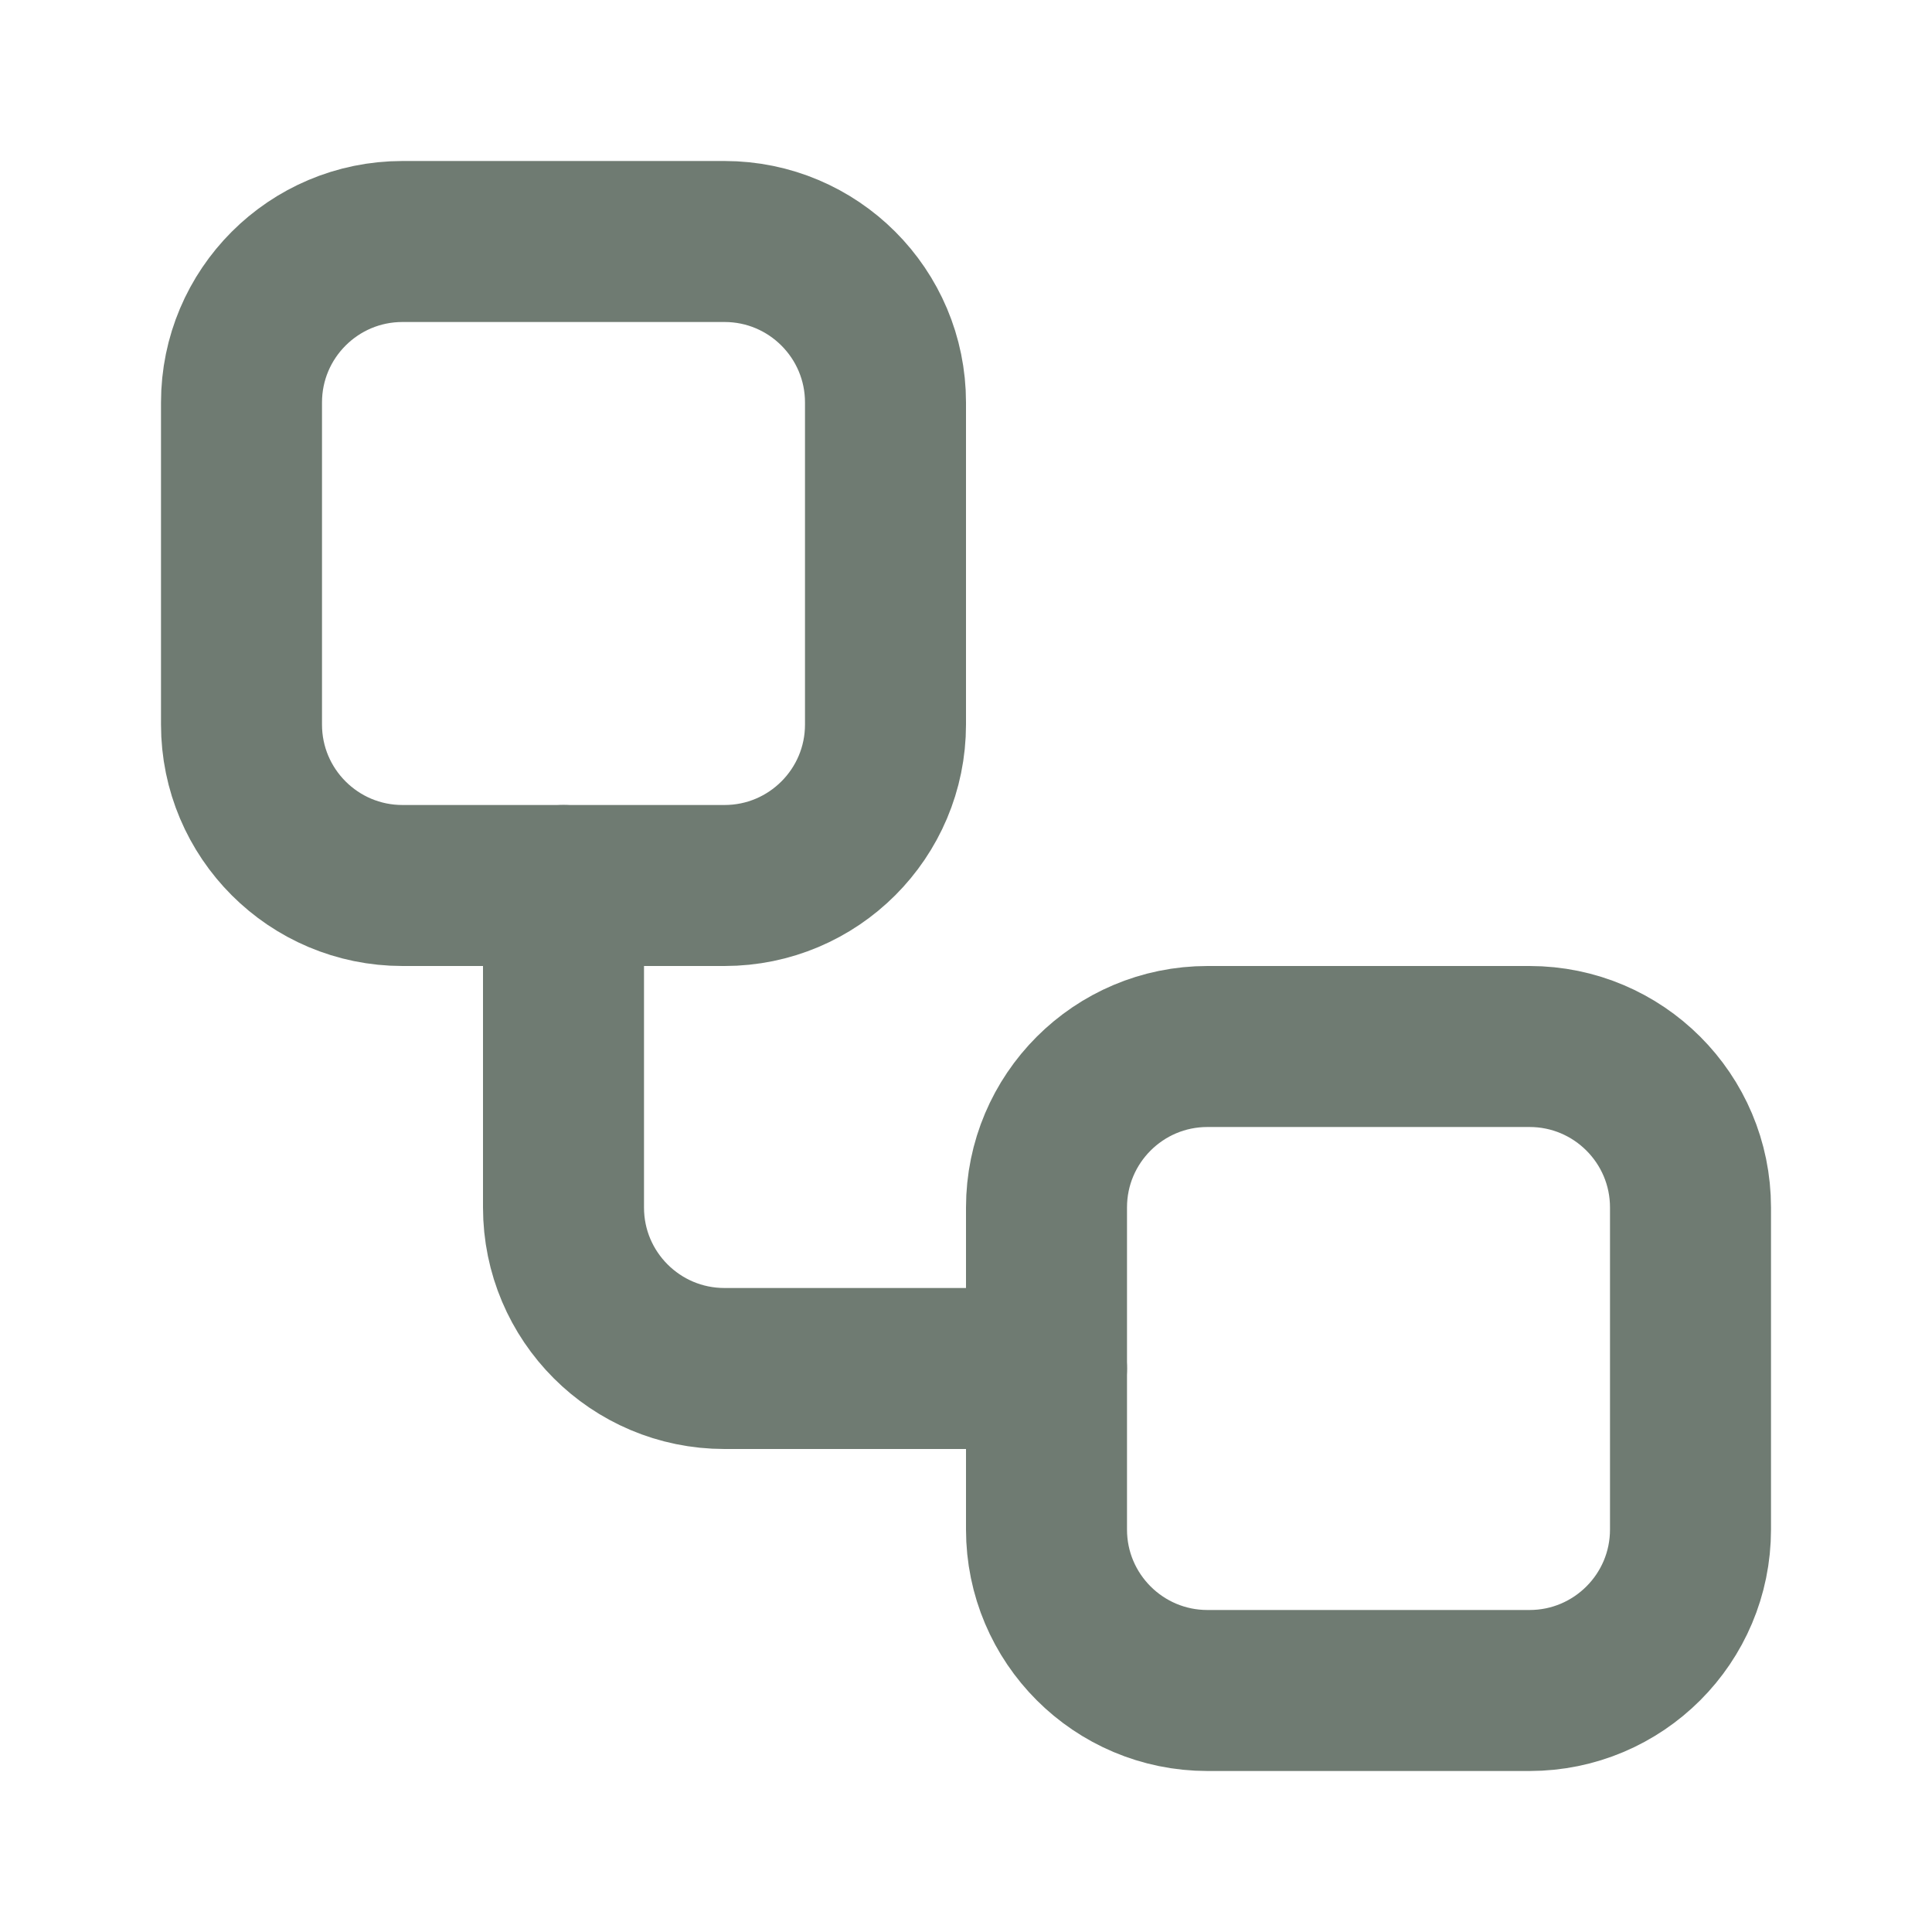
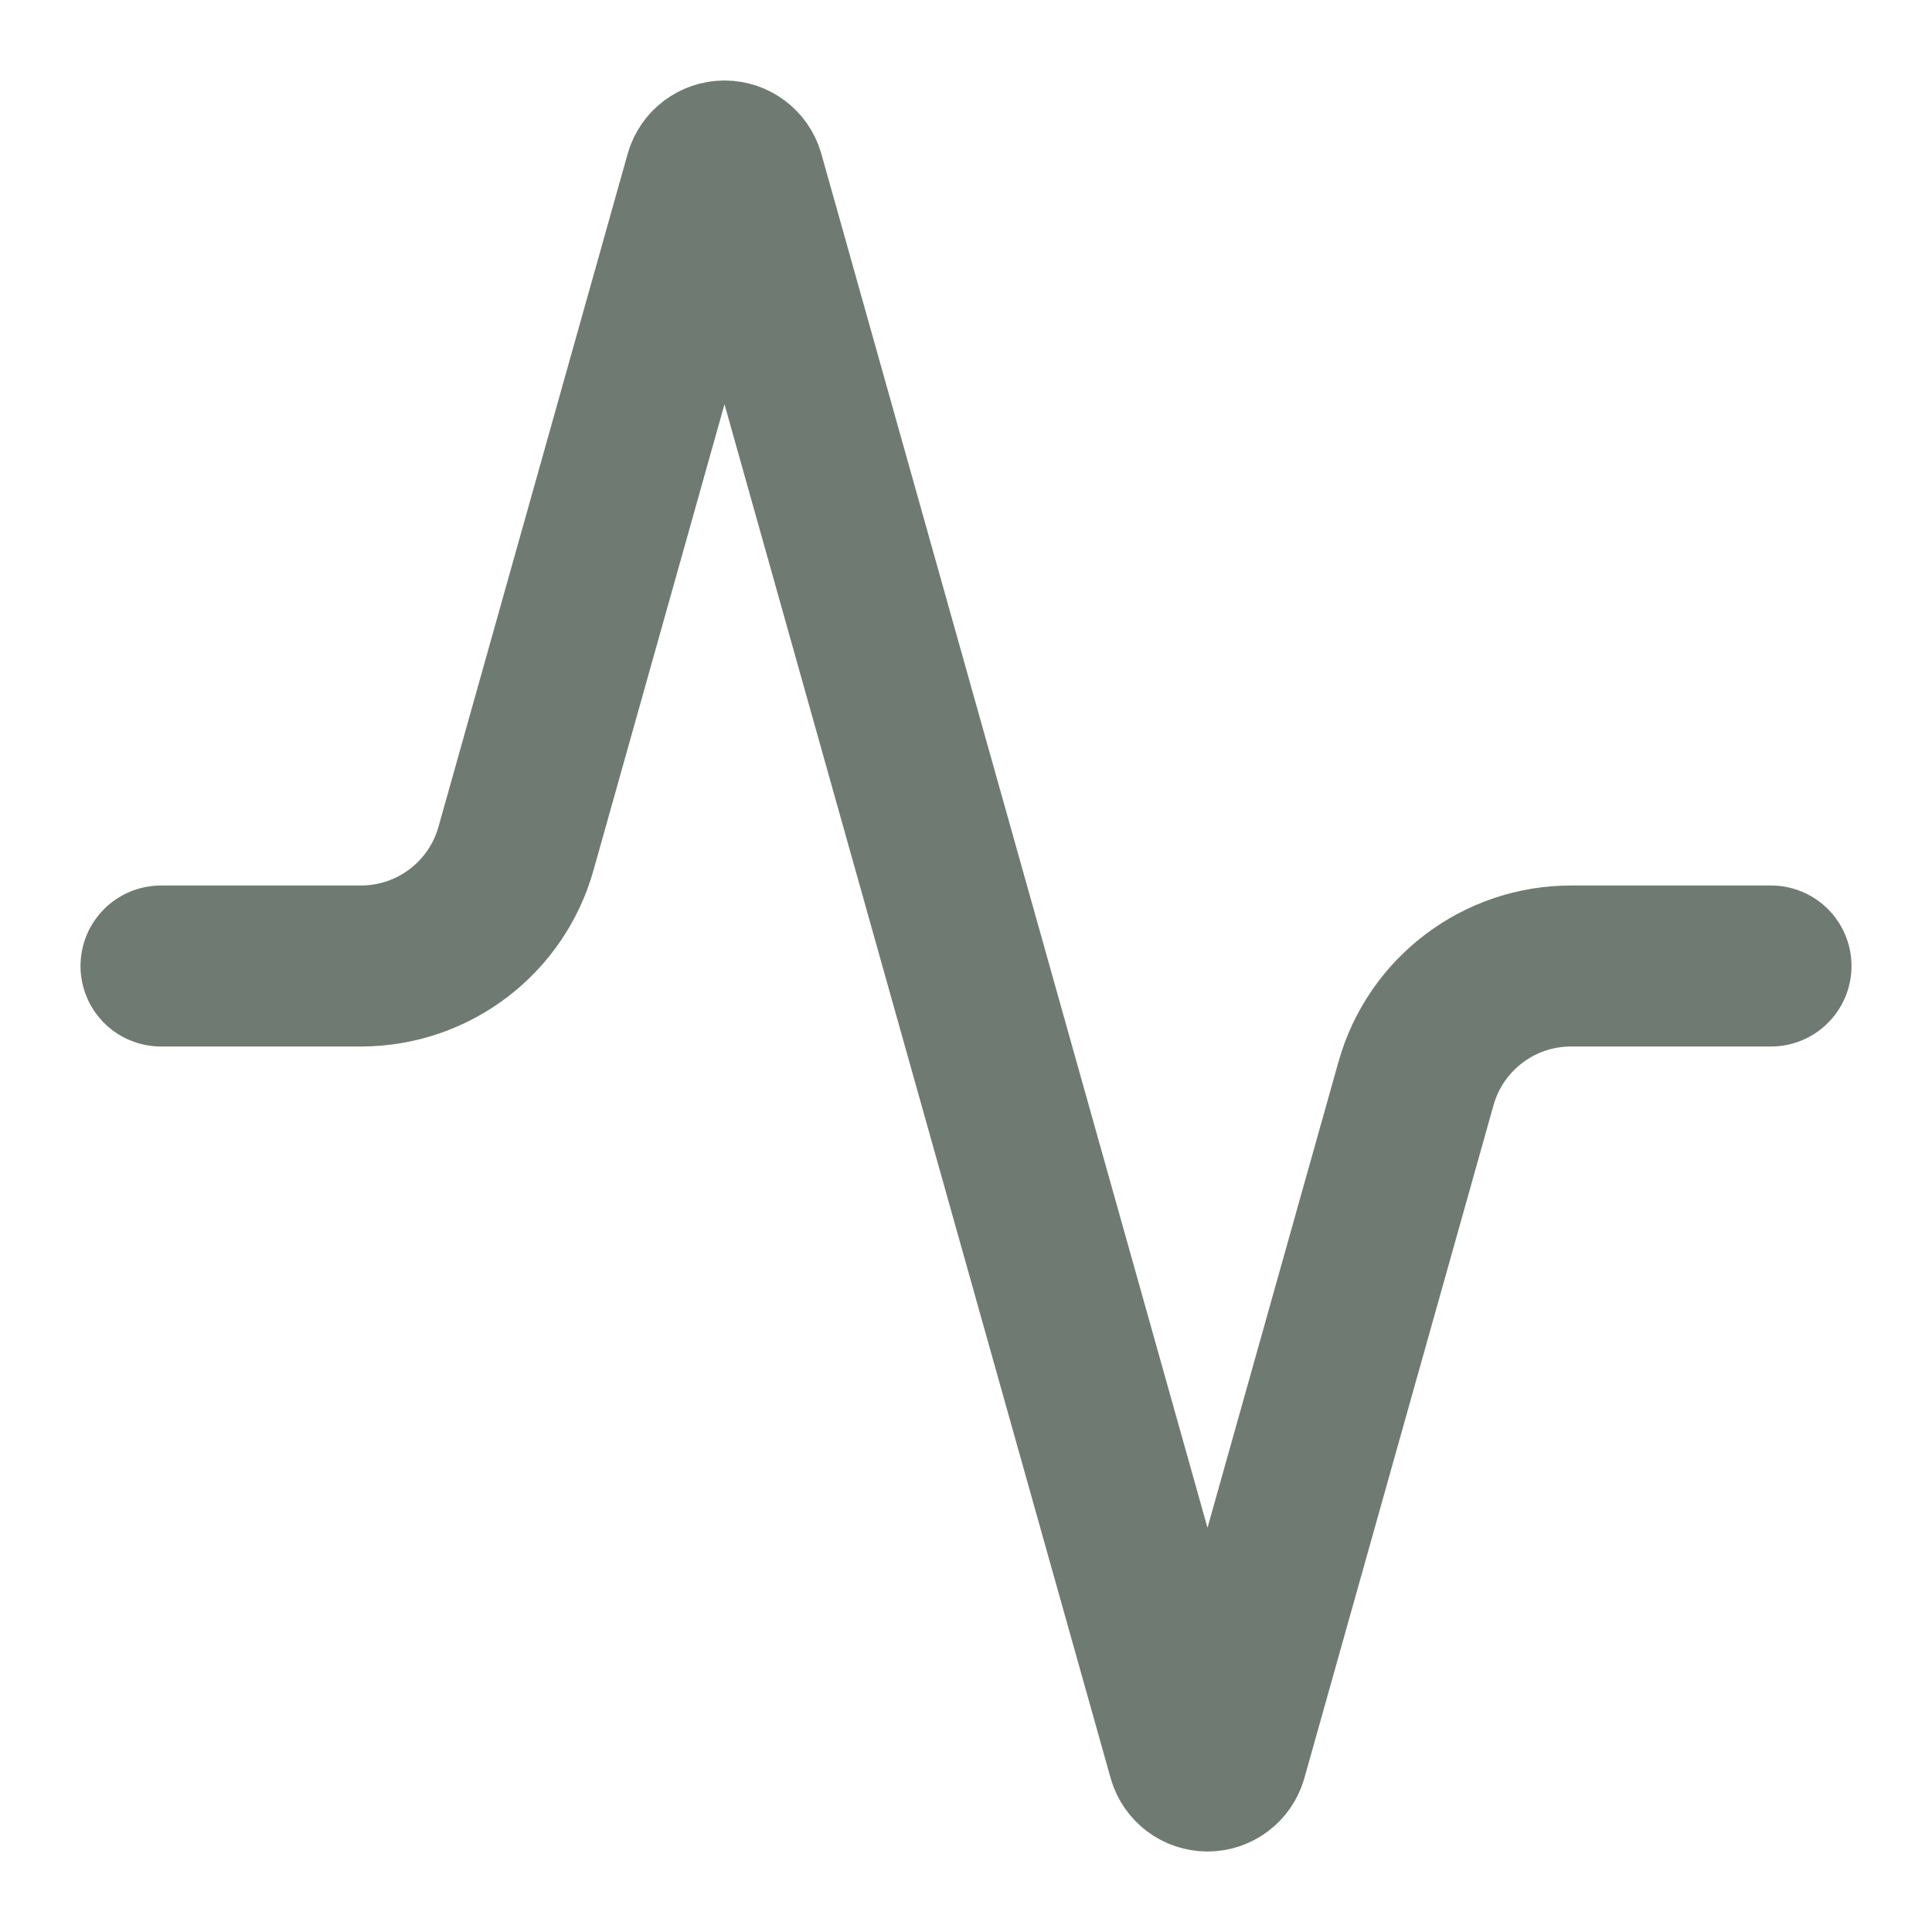
<svg xmlns="http://www.w3.org/2000/svg" width="24" height="24" viewBox="0 0 24 24" fill="none" stroke="#6F7B72" stroke-width="2" stroke-linecap="round" stroke-linejoin="round">
-   <rect width="8" height="8" x="3" y="3" rx="2" />
-   <path d="M7 11v4a2 2 0 0 0 2 2h4" />
-   <rect width="8" height="8" x="13" y="13" rx="2" />
+   <path d="M22 12h-2.48a2 2 0 0 0-1.93 1.46l-2.35 8.36a.25.25 0 0 1-.48 0L9.24 2.18a.25.25 0 0 0-.48 0l-2.35 8.36A2 2 0 0 1 4.49 12H2" />
</svg>
